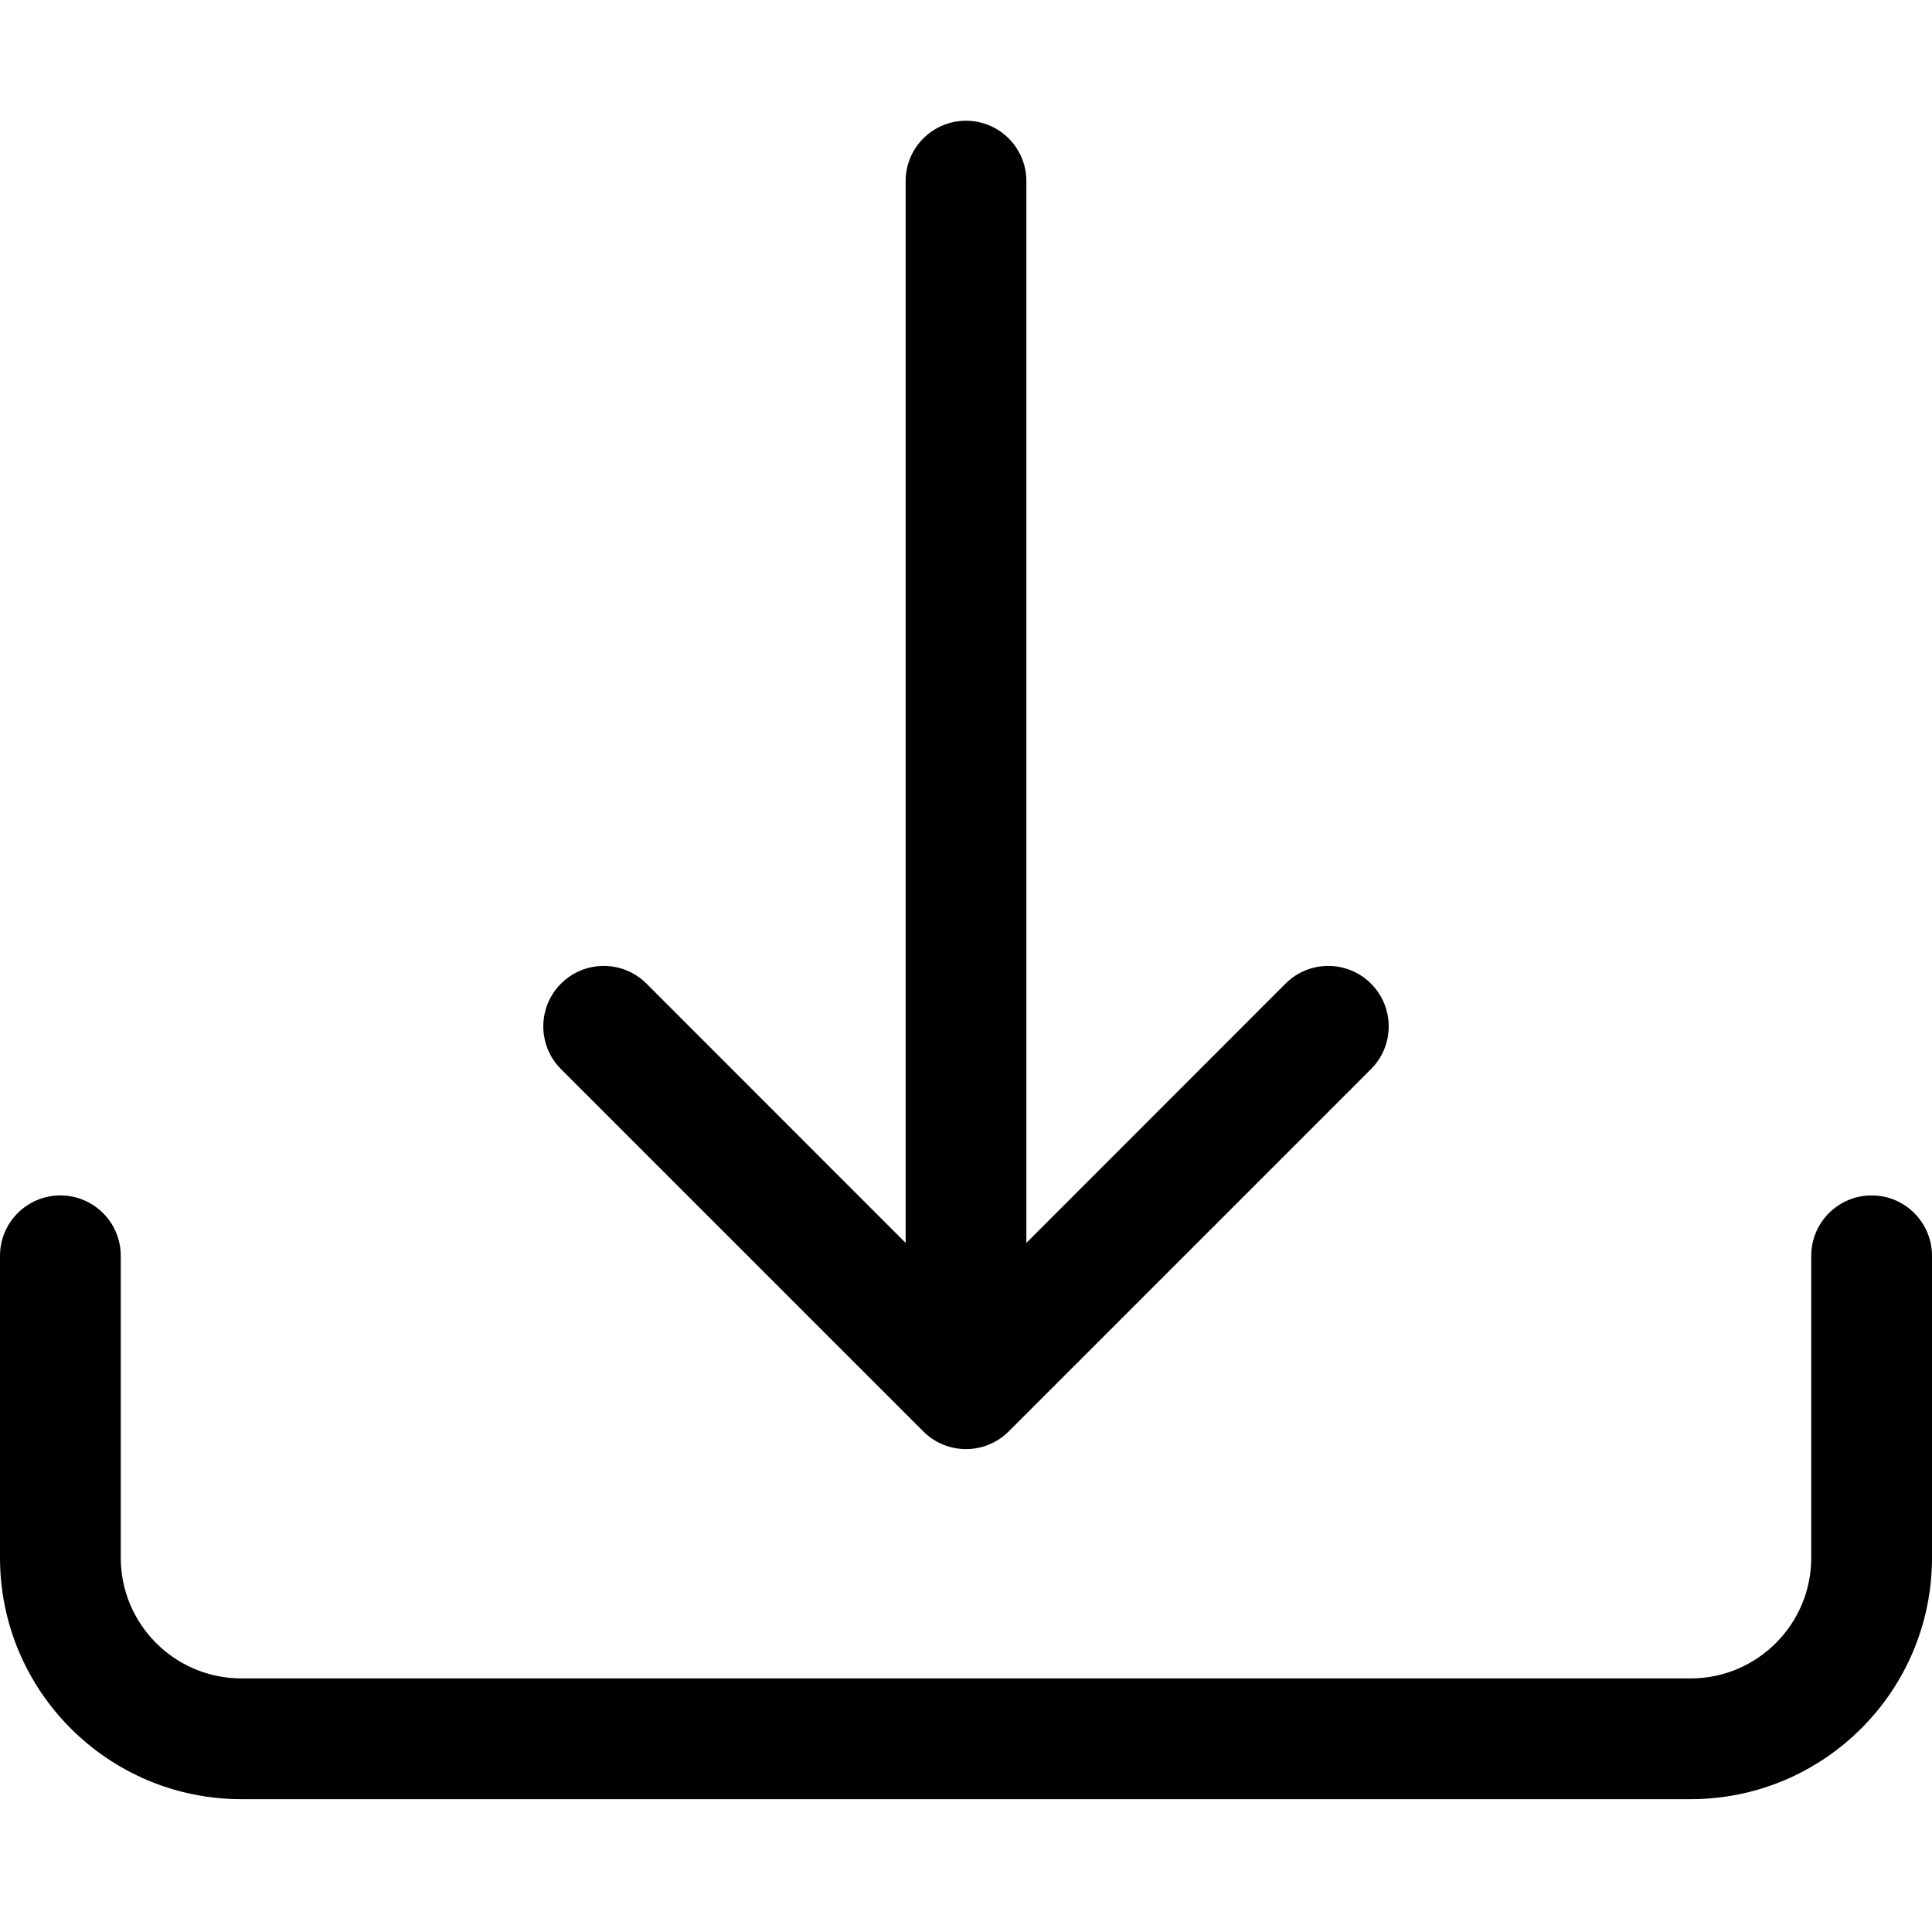
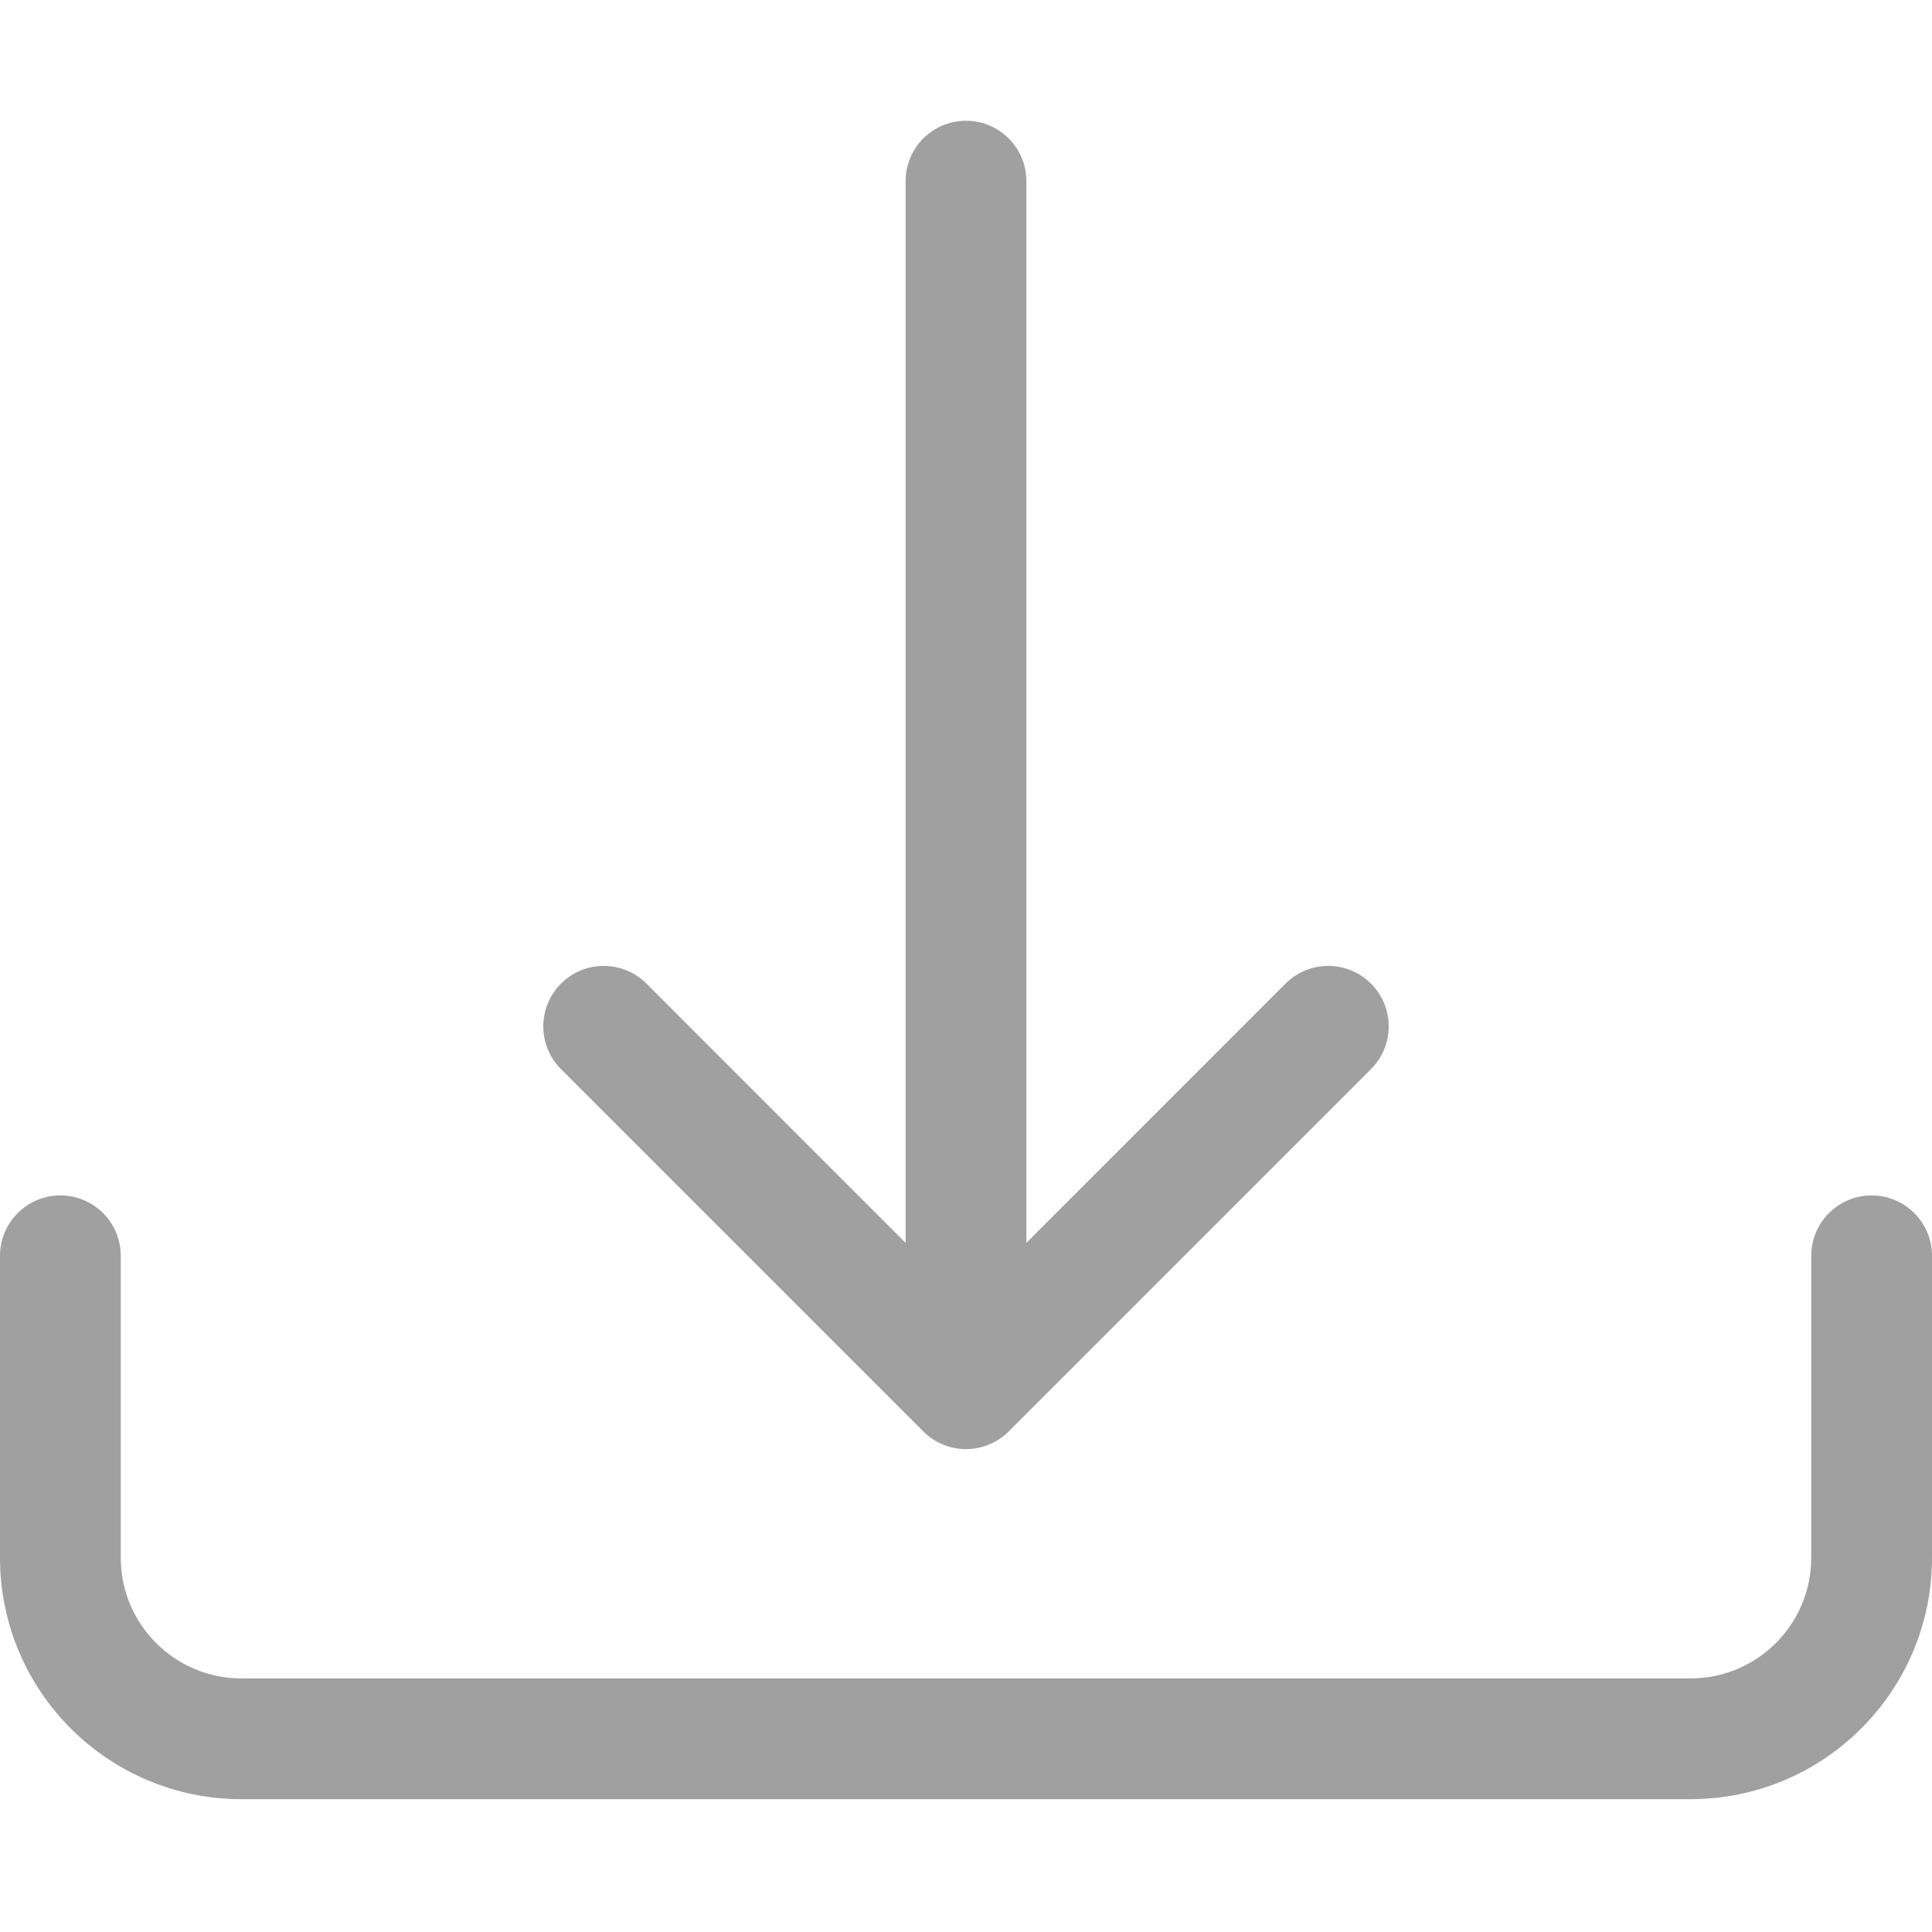
- <svg xmlns="http://www.w3.org/2000/svg" width="16" height="16" fill="currentColor" class="bi bi-download" viewBox="0 0 16 16">
+ <svg xmlns="http://www.w3.org/2000/svg" width="16" height="16" fill="#a0a0a0" class="bi bi-download" viewBox="0 0 16 16">
  <path d="M.5 9.9a.5.5 0 0 1 .5.5v2.5a1 1 0 0 0 1 1h12a1 1 0 0 0 1-1v-2.5a.5.5 0 0 1 1 0v2.5a2 2 0 0 1-2 2H2a2 2 0 0 1-2-2v-2.5a.5.5 0 0 1 .5-.5" />
  <path d="M7.646 11.854a.5.5 0 0 0 .708 0l3-3a.5.5 0 0 0-.708-.708L8.5 10.293V1.5a.5.5 0 0 0-1 0v8.793L5.354 8.146a.5.5 0 1 0-.708.708z" />
</svg>
